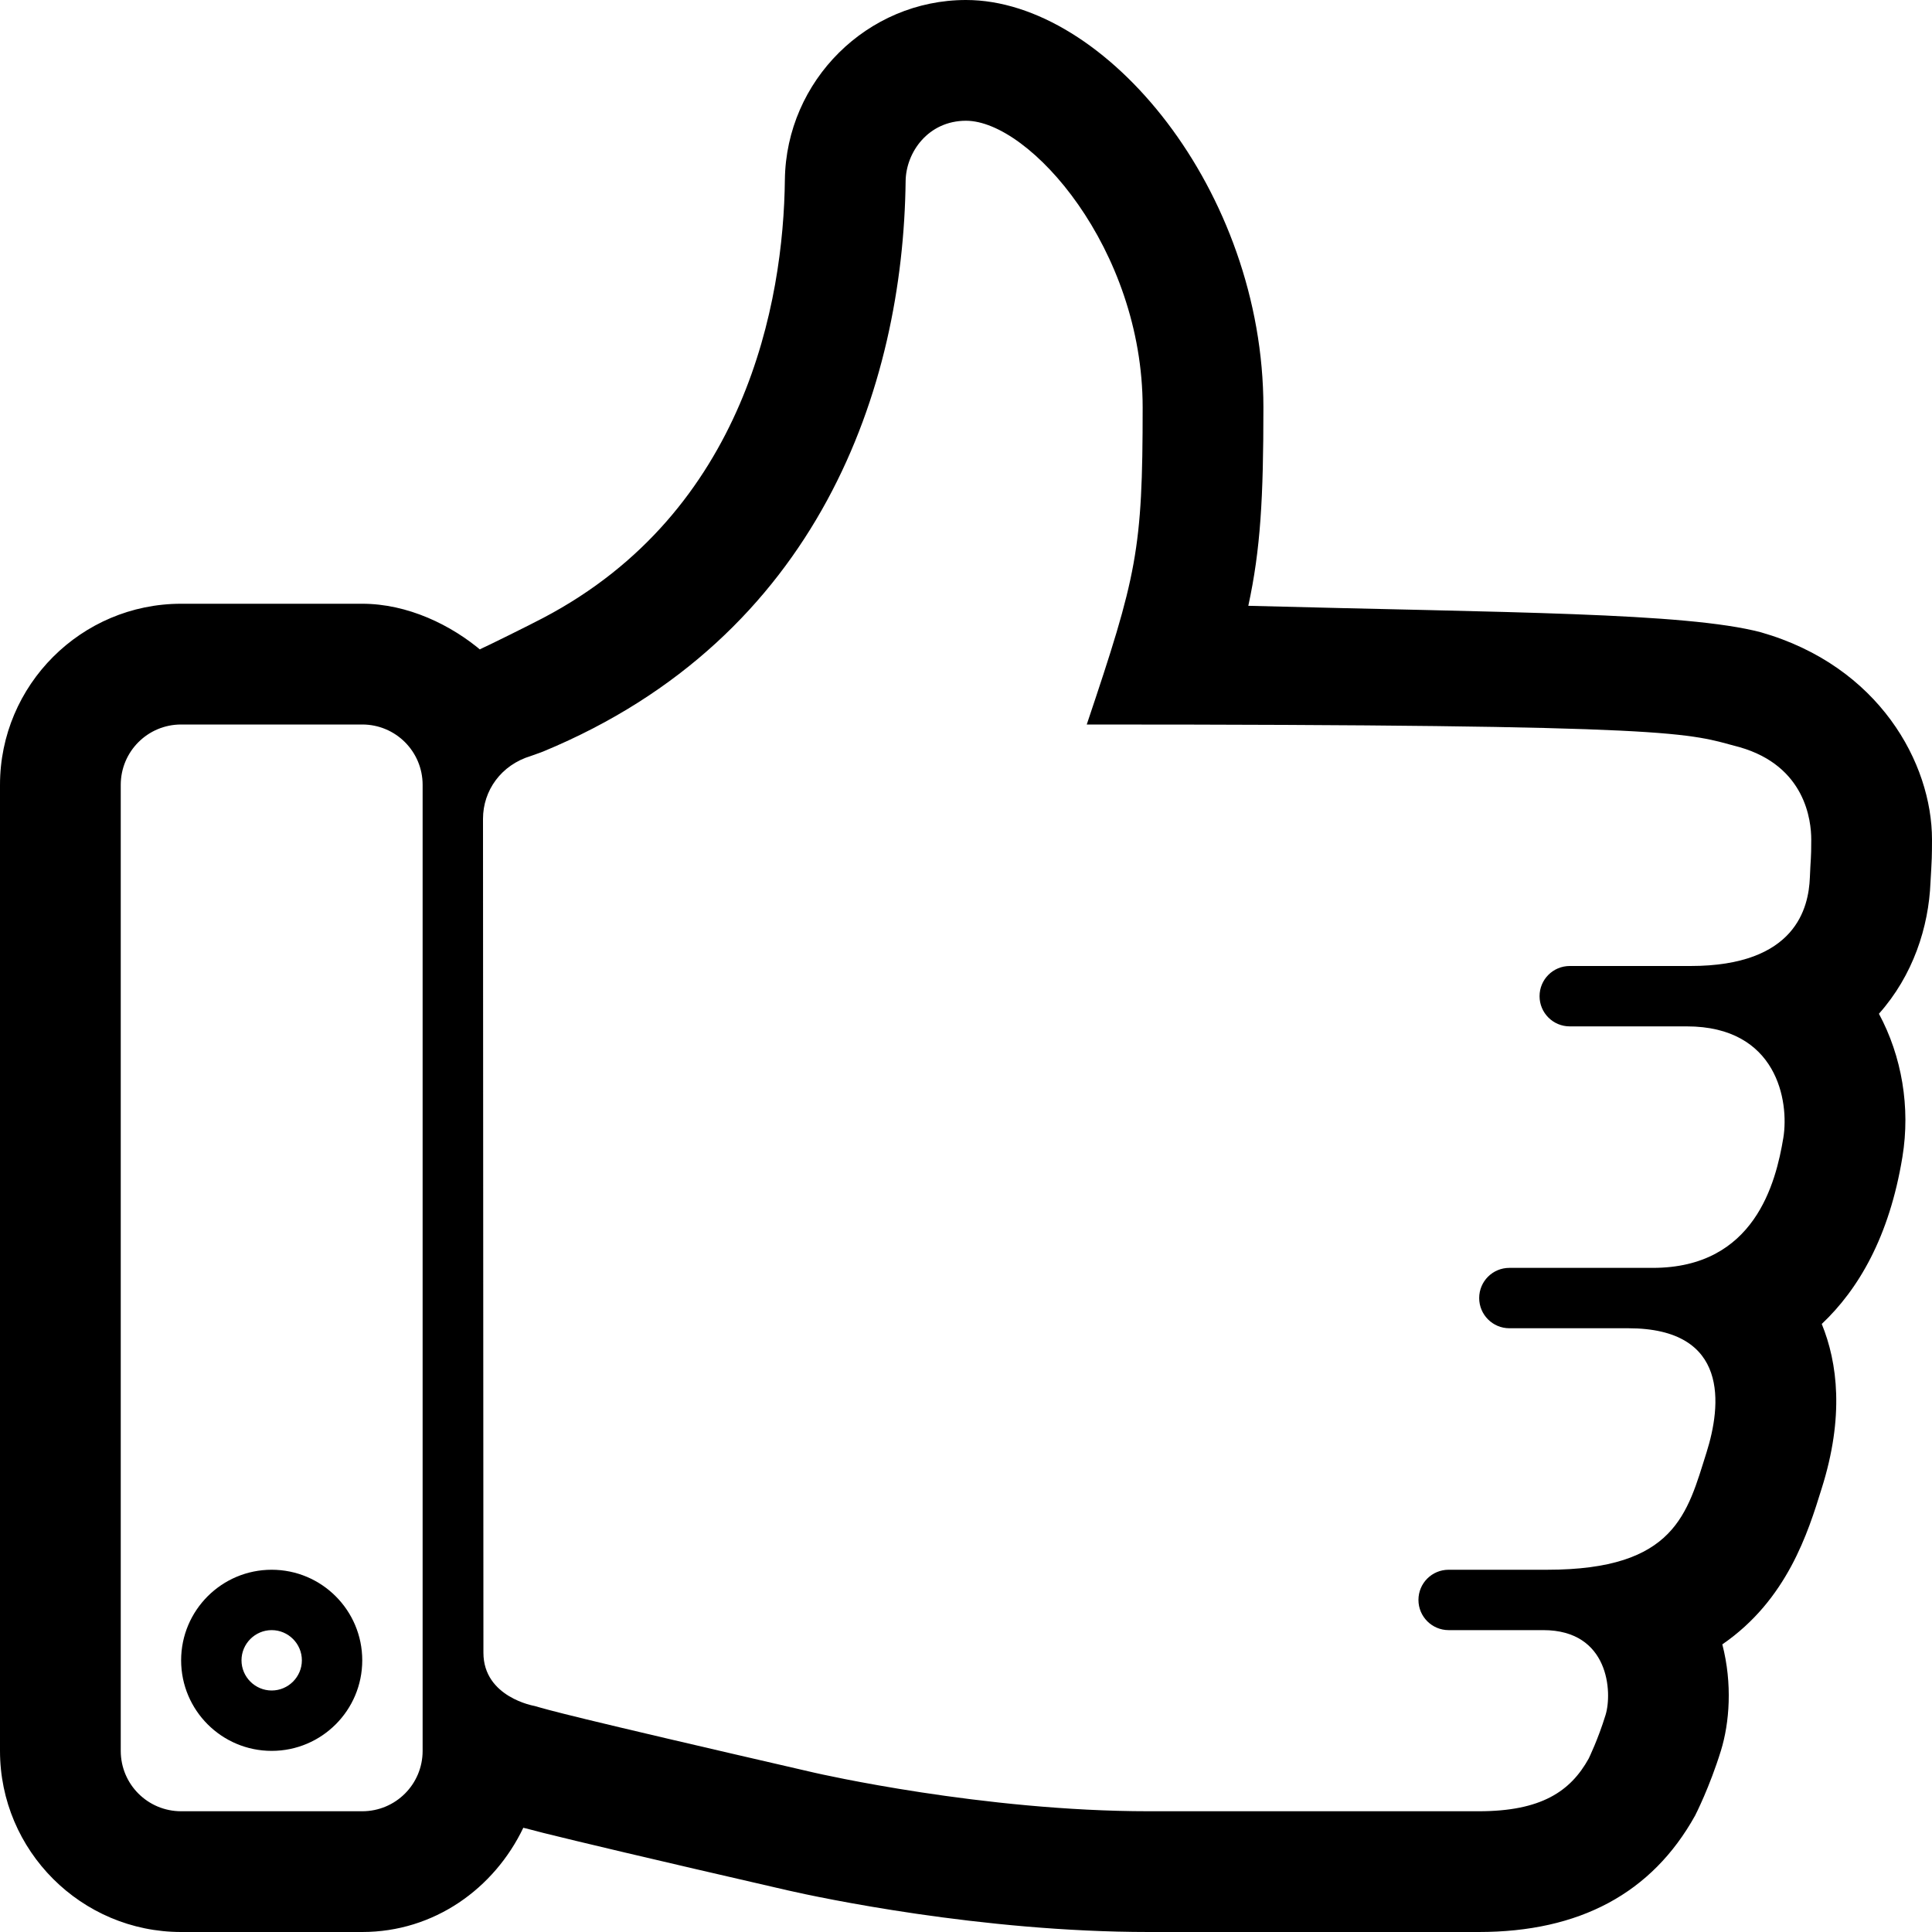
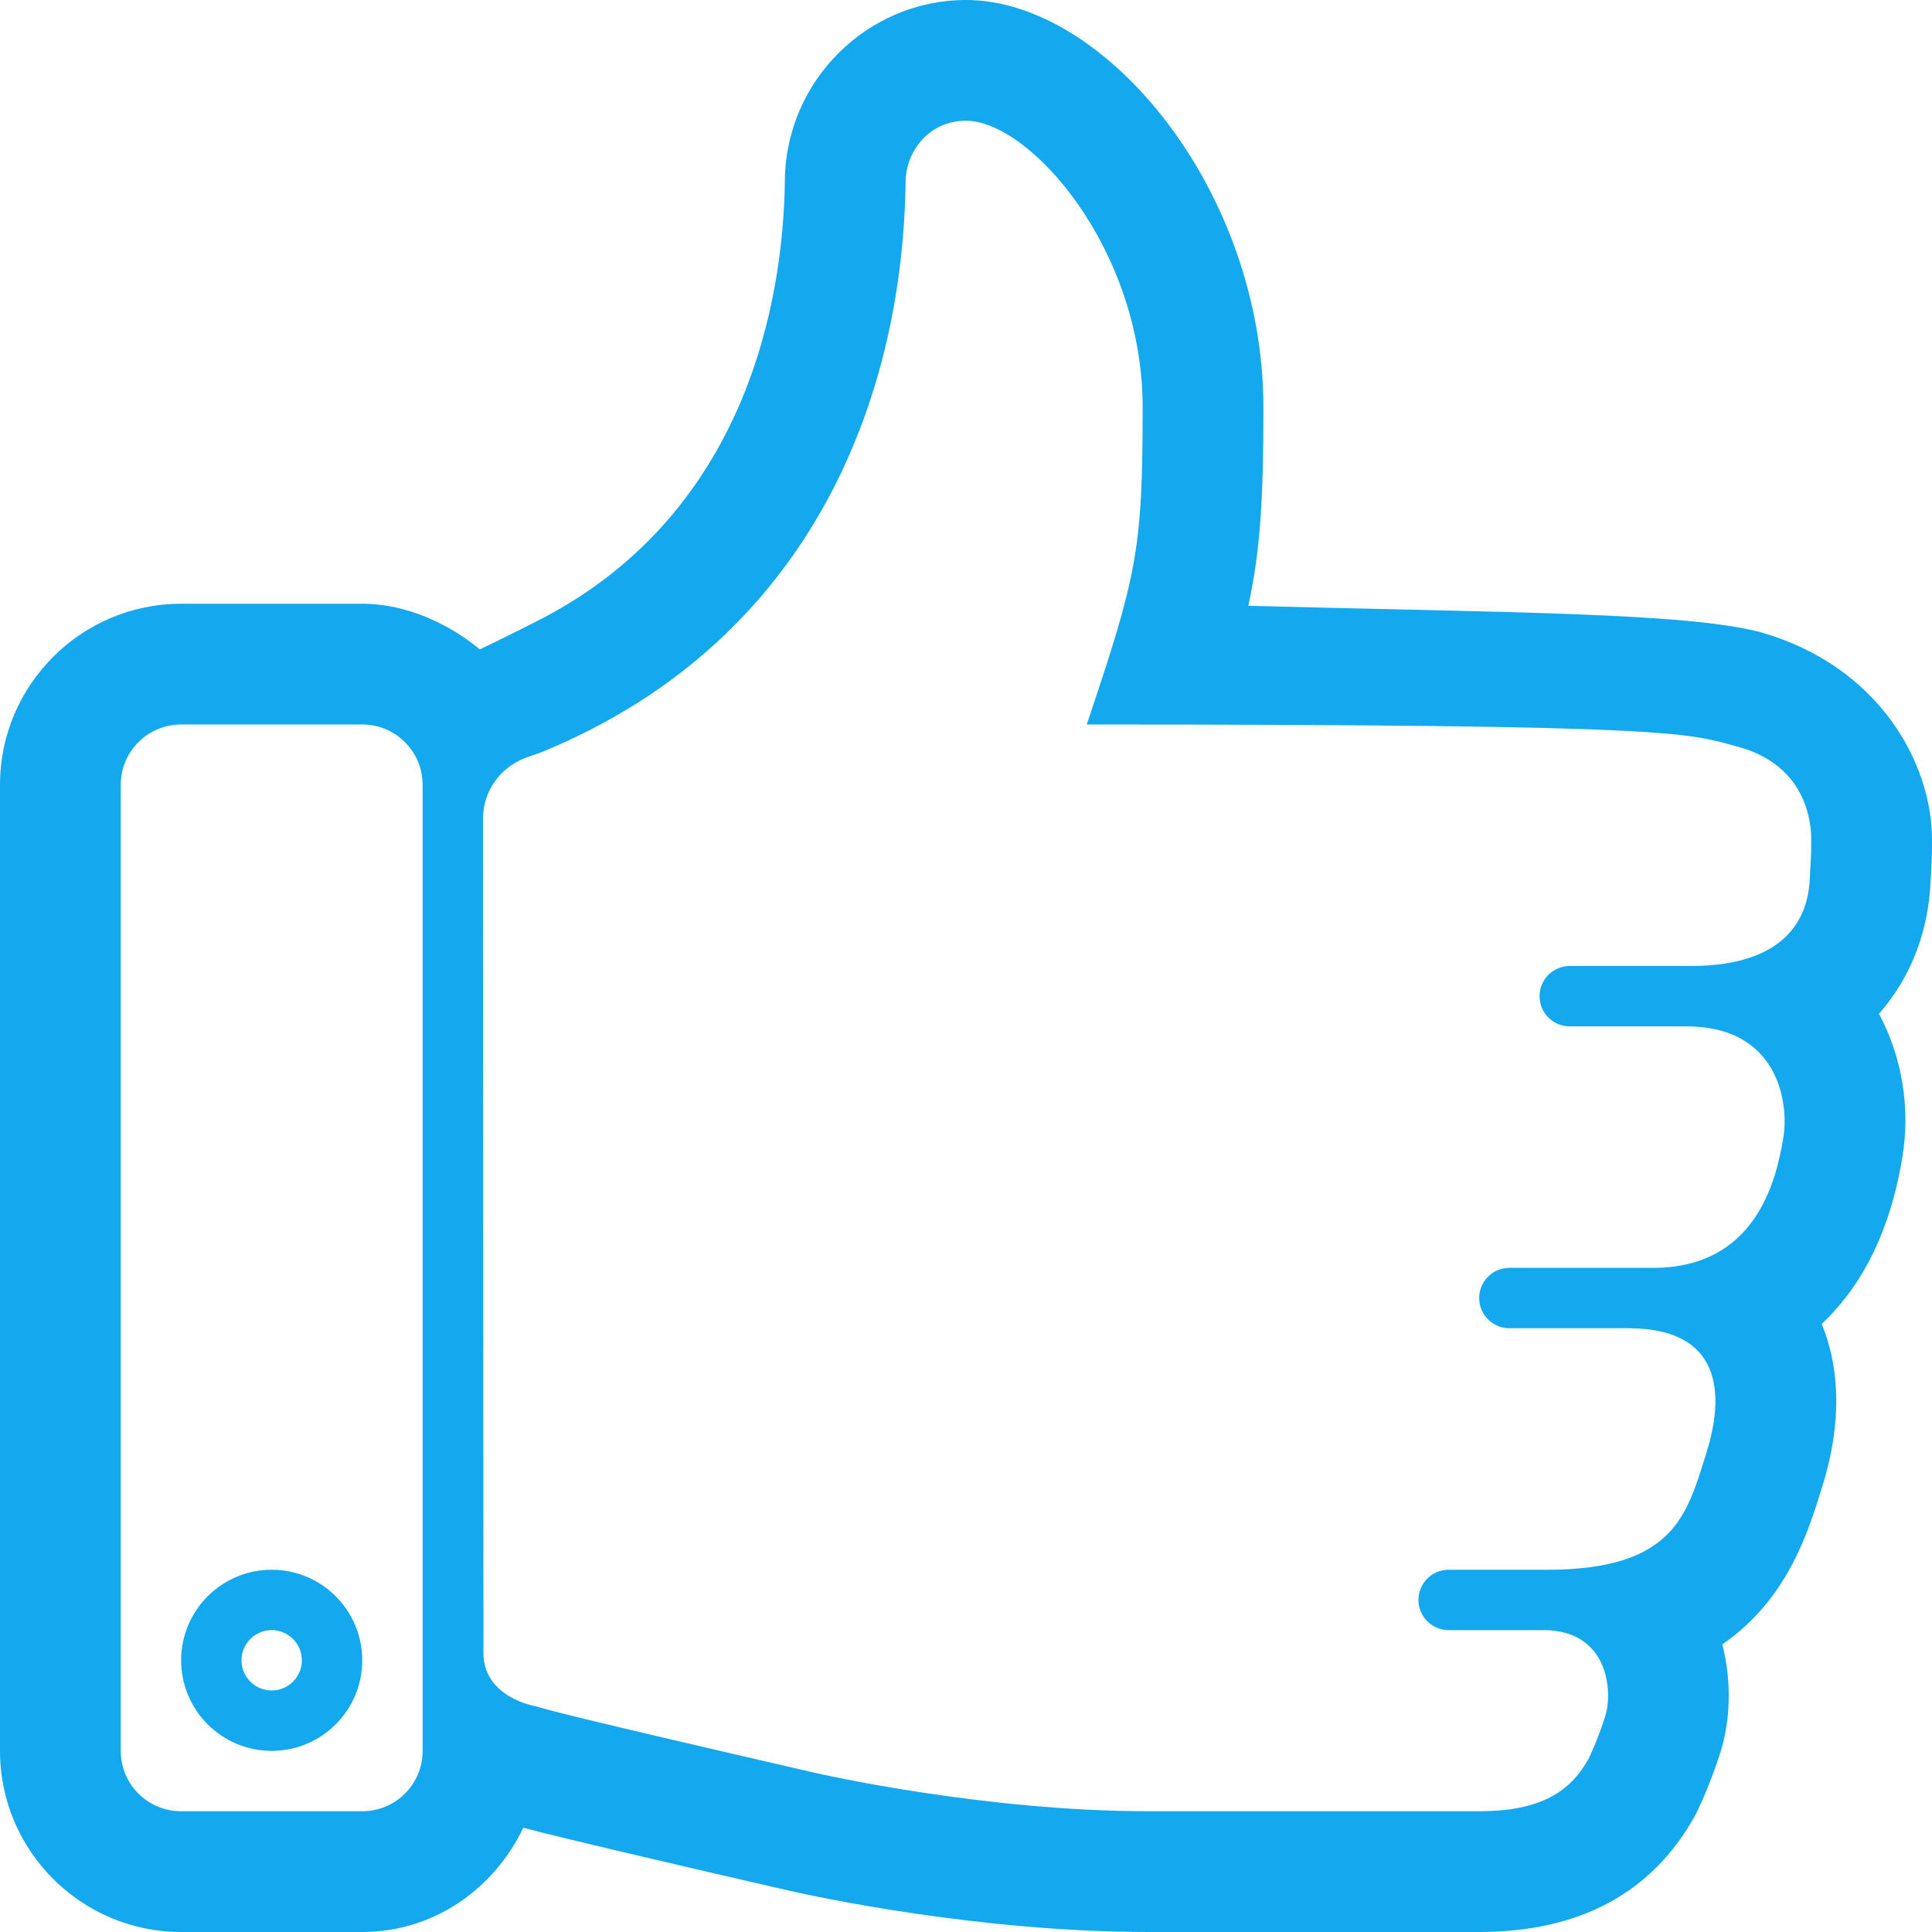
<svg xmlns="http://www.w3.org/2000/svg" version="1.1" x="0px" y="0px" viewBox="0 0 32 32" enable-background="new 0 0 32 32" xml:space="preserve" style="max-width:100%" height="100%">
-   <g style="" fill="currentColor">
-     <path fill-rule="evenodd" clip-rule="evenodd" fill="currentColor" d="M29.164,10.472c-1.25-0.328-4.189-0.324-8.488-0.438   c0.203-0.938,0.25-1.784,0.25-3.286C20.926,3.16,18.312,0,16,0c-1.633,0-2.979,1.335-3,2.977c-0.022,2.014-0.645,5.492-4,7.256   c-0.246,0.13-0.95,0.477-1.053,0.522L8,10.8C7.475,10.347,6.747,10,6,10H3c-1.654,0-3,1.346-3,3v16c0,1.654,1.346,3,3,3h3   c1.19,0,2.186-0.719,2.668-1.727c0.012,0.004,0.033,0.01,0.047,0.012c0.066,0.018,0.144,0.037,0.239,0.062   C8.972,30.352,8.981,30.354,9,30.359c0.576,0.143,1.685,0.408,4.055,0.953C13.563,31.428,16.247,32,19.027,32h5.467   c1.666,0,2.867-0.641,3.582-1.928c0.01-0.02,0.24-0.469,0.428-1.076c0.141-0.457,0.193-1.104,0.023-1.76   c1.074-0.738,1.42-1.854,1.645-2.58c0.377-1.191,0.264-2.086,0.002-2.727c0.604-0.57,1.119-1.439,1.336-2.766   c0.135-0.822-0.01-1.668-0.389-2.372c0.566-0.636,0.824-1.436,0.854-2.176l0.012-0.209C31.994,14.275,32,14.194,32,13.906   C32,12.643,31.125,11.032,29.164,10.472z M7,29c0,0.553-0.447,1-1,1H3c-0.553,0-1-0.447-1-1V13c0-0.553,0.447-1,1-1h3   c0.553,0,1,0.447,1,1V29z M29.977,14.535C29.957,15.029,29.75,16,28,16c-1.5,0-2,0-2,0c-0.277,0-0.5,0.224-0.5,0.5S25.723,17,26,17   c0,0,0.438,0,1.938,0s1.697,1.244,1.6,1.844C29.414,19.59,29.064,21,27.375,21C25.688,21,25,21,25,21c-0.277,0-0.5,0.223-0.5,0.5   c0,0.275,0.223,0.5,0.5,0.5c0,0,1.188,0,1.969,0c1.688,0,1.539,1.287,1.297,2.055C27.947,25.064,27.752,26,25.625,26   c-0.719,0-1.631,0-1.631,0c-0.277,0-0.5,0.223-0.5,0.5c0,0.275,0.223,0.5,0.5,0.5c0,0,0.693,0,1.568,0   c1.094,0,1.145,1.035,1.031,1.406c-0.125,0.406-0.273,0.707-0.279,0.721C26.012,29.672,25.525,30,24.494,30h-5.467   c-2.746,0-5.47-0.623-5.54-0.639c-4.154-0.957-4.373-1.031-4.634-1.105c0,0-0.846-0.143-0.846-0.881L8,13.563   c0-0.469,0.299-0.893,0.794-1.042c0.062-0.024,0.146-0.05,0.206-0.075c4.568-1.892,5.959-6.04,6-9.446c0.006-0.479,0.375-1,1-1   c1.057,0,2.926,2.122,2.926,4.748C18.926,9.119,18.83,9.529,18,12c10,0,9.93,0.144,10.812,0.375C29.906,12.688,30,13.594,30,13.906   C30,14.249,29.99,14.199,29.977,14.535z" style="" />
-     <path fill-rule="evenodd" clip-rule="evenodd" fill="currentColor" d="M4.5,26C3.672,26,3,26.672,3,27.5S3.672,29,4.5,29   S6,28.328,6,27.5S5.328,26,4.5,26z M4.5,28C4.225,28,4,27.775,4,27.5S4.225,27,4.5,27S5,27.225,5,27.5S4.775,28,4.5,28z" style="" />
+   <g style="" fill="#14a9ee">
+     <path fill-rule="evenodd" clip-rule="evenodd" fill="#14a9ee" d="M29.164,10.472c-1.25-0.328-4.189-0.324-8.488-0.438   c0.203-0.938,0.25-1.784,0.25-3.286C20.926,3.16,18.312,0,16,0c-1.633,0-2.979,1.335-3,2.977c-0.022,2.014-0.645,5.492-4,7.256   c-0.246,0.13-0.95,0.477-1.053,0.522L8,10.8C7.475,10.347,6.747,10,6,10H3c-1.654,0-3,1.346-3,3v16c0,1.654,1.346,3,3,3h3   c1.19,0,2.186-0.719,2.668-1.727c0.012,0.004,0.033,0.01,0.047,0.012c0.066,0.018,0.144,0.037,0.239,0.062   C8.972,30.352,8.981,30.354,9,30.359c0.576,0.143,1.685,0.408,4.055,0.953C13.563,31.428,16.247,32,19.027,32h5.467   c1.666,0,2.867-0.641,3.582-1.928c0.01-0.02,0.24-0.469,0.428-1.076c0.141-0.457,0.193-1.104,0.023-1.76   c1.074-0.738,1.42-1.854,1.645-2.58c0.377-1.191,0.264-2.086,0.002-2.727c0.604-0.57,1.119-1.439,1.336-2.766   c0.135-0.822-0.01-1.668-0.389-2.372c0.566-0.636,0.824-1.436,0.854-2.176l0.012-0.209C31.994,14.275,32,14.194,32,13.906   C32,12.643,31.125,11.032,29.164,10.472z M7,29c0,0.553-0.447,1-1,1H3c-0.553,0-1-0.447-1-1V13c0-0.553,0.447-1,1-1h3   c0.553,0,1,0.447,1,1V29z M29.977,14.535C29.957,15.029,29.75,16,28,16c-1.5,0-2,0-2,0c-0.277,0-0.5,0.224-0.5,0.5S25.723,17,26,17   c0,0,0.438,0,1.938,0s1.697,1.244,1.6,1.844C29.414,19.59,29.064,21,27.375,21C25.688,21,25,21,25,21c-0.277,0-0.5,0.223-0.5,0.5   c0,0.275,0.223,0.5,0.5,0.5c0,0,1.188,0,1.969,0c1.688,0,1.539,1.287,1.297,2.055C27.947,25.064,27.752,26,25.625,26   c-0.719,0-1.631,0-1.631,0c-0.277,0-0.5,0.223-0.5,0.5c0,0.275,0.223,0.5,0.5,0.5c0,0,0.693,0,1.568,0   c1.094,0,1.145,1.035,1.031,1.406c-0.125,0.406-0.273,0.707-0.279,0.721C26.012,29.672,25.525,30,24.494,30h-5.467   c-2.746,0-5.47-0.623-5.54-0.639c-4.154-0.957-4.373-1.031-4.634-1.105c0,0-0.846-0.143-0.846-0.881L8,13.563   c0-0.469,0.299-0.893,0.794-1.042c0.062-0.024,0.146-0.05,0.206-0.075c4.568-1.892,5.959-6.04,6-9.446c0.006-0.479,0.375-1,1-1   c1.057,0,2.926,2.122,2.926,4.748C18.926,9.119,18.83,9.529,18,12c10,0,9.93,0.144,10.812,0.375C29.906,12.688,30,13.594,30,13.906   C30,14.249,29.99,14.199,29.977,14.535z" style="" />
+     <path fill-rule="evenodd" clip-rule="evenodd" fill="#14a9ee" d="M4.5,26C3.672,26,3,26.672,3,27.5S3.672,29,4.5,29   S6,28.328,6,27.5S5.328,26,4.5,26z M4.5,28C4.225,28,4,27.775,4,27.5S4.225,27,4.5,27S5,27.225,5,27.5S4.775,28,4.5,28z" style="" />
  </g>
</svg>
